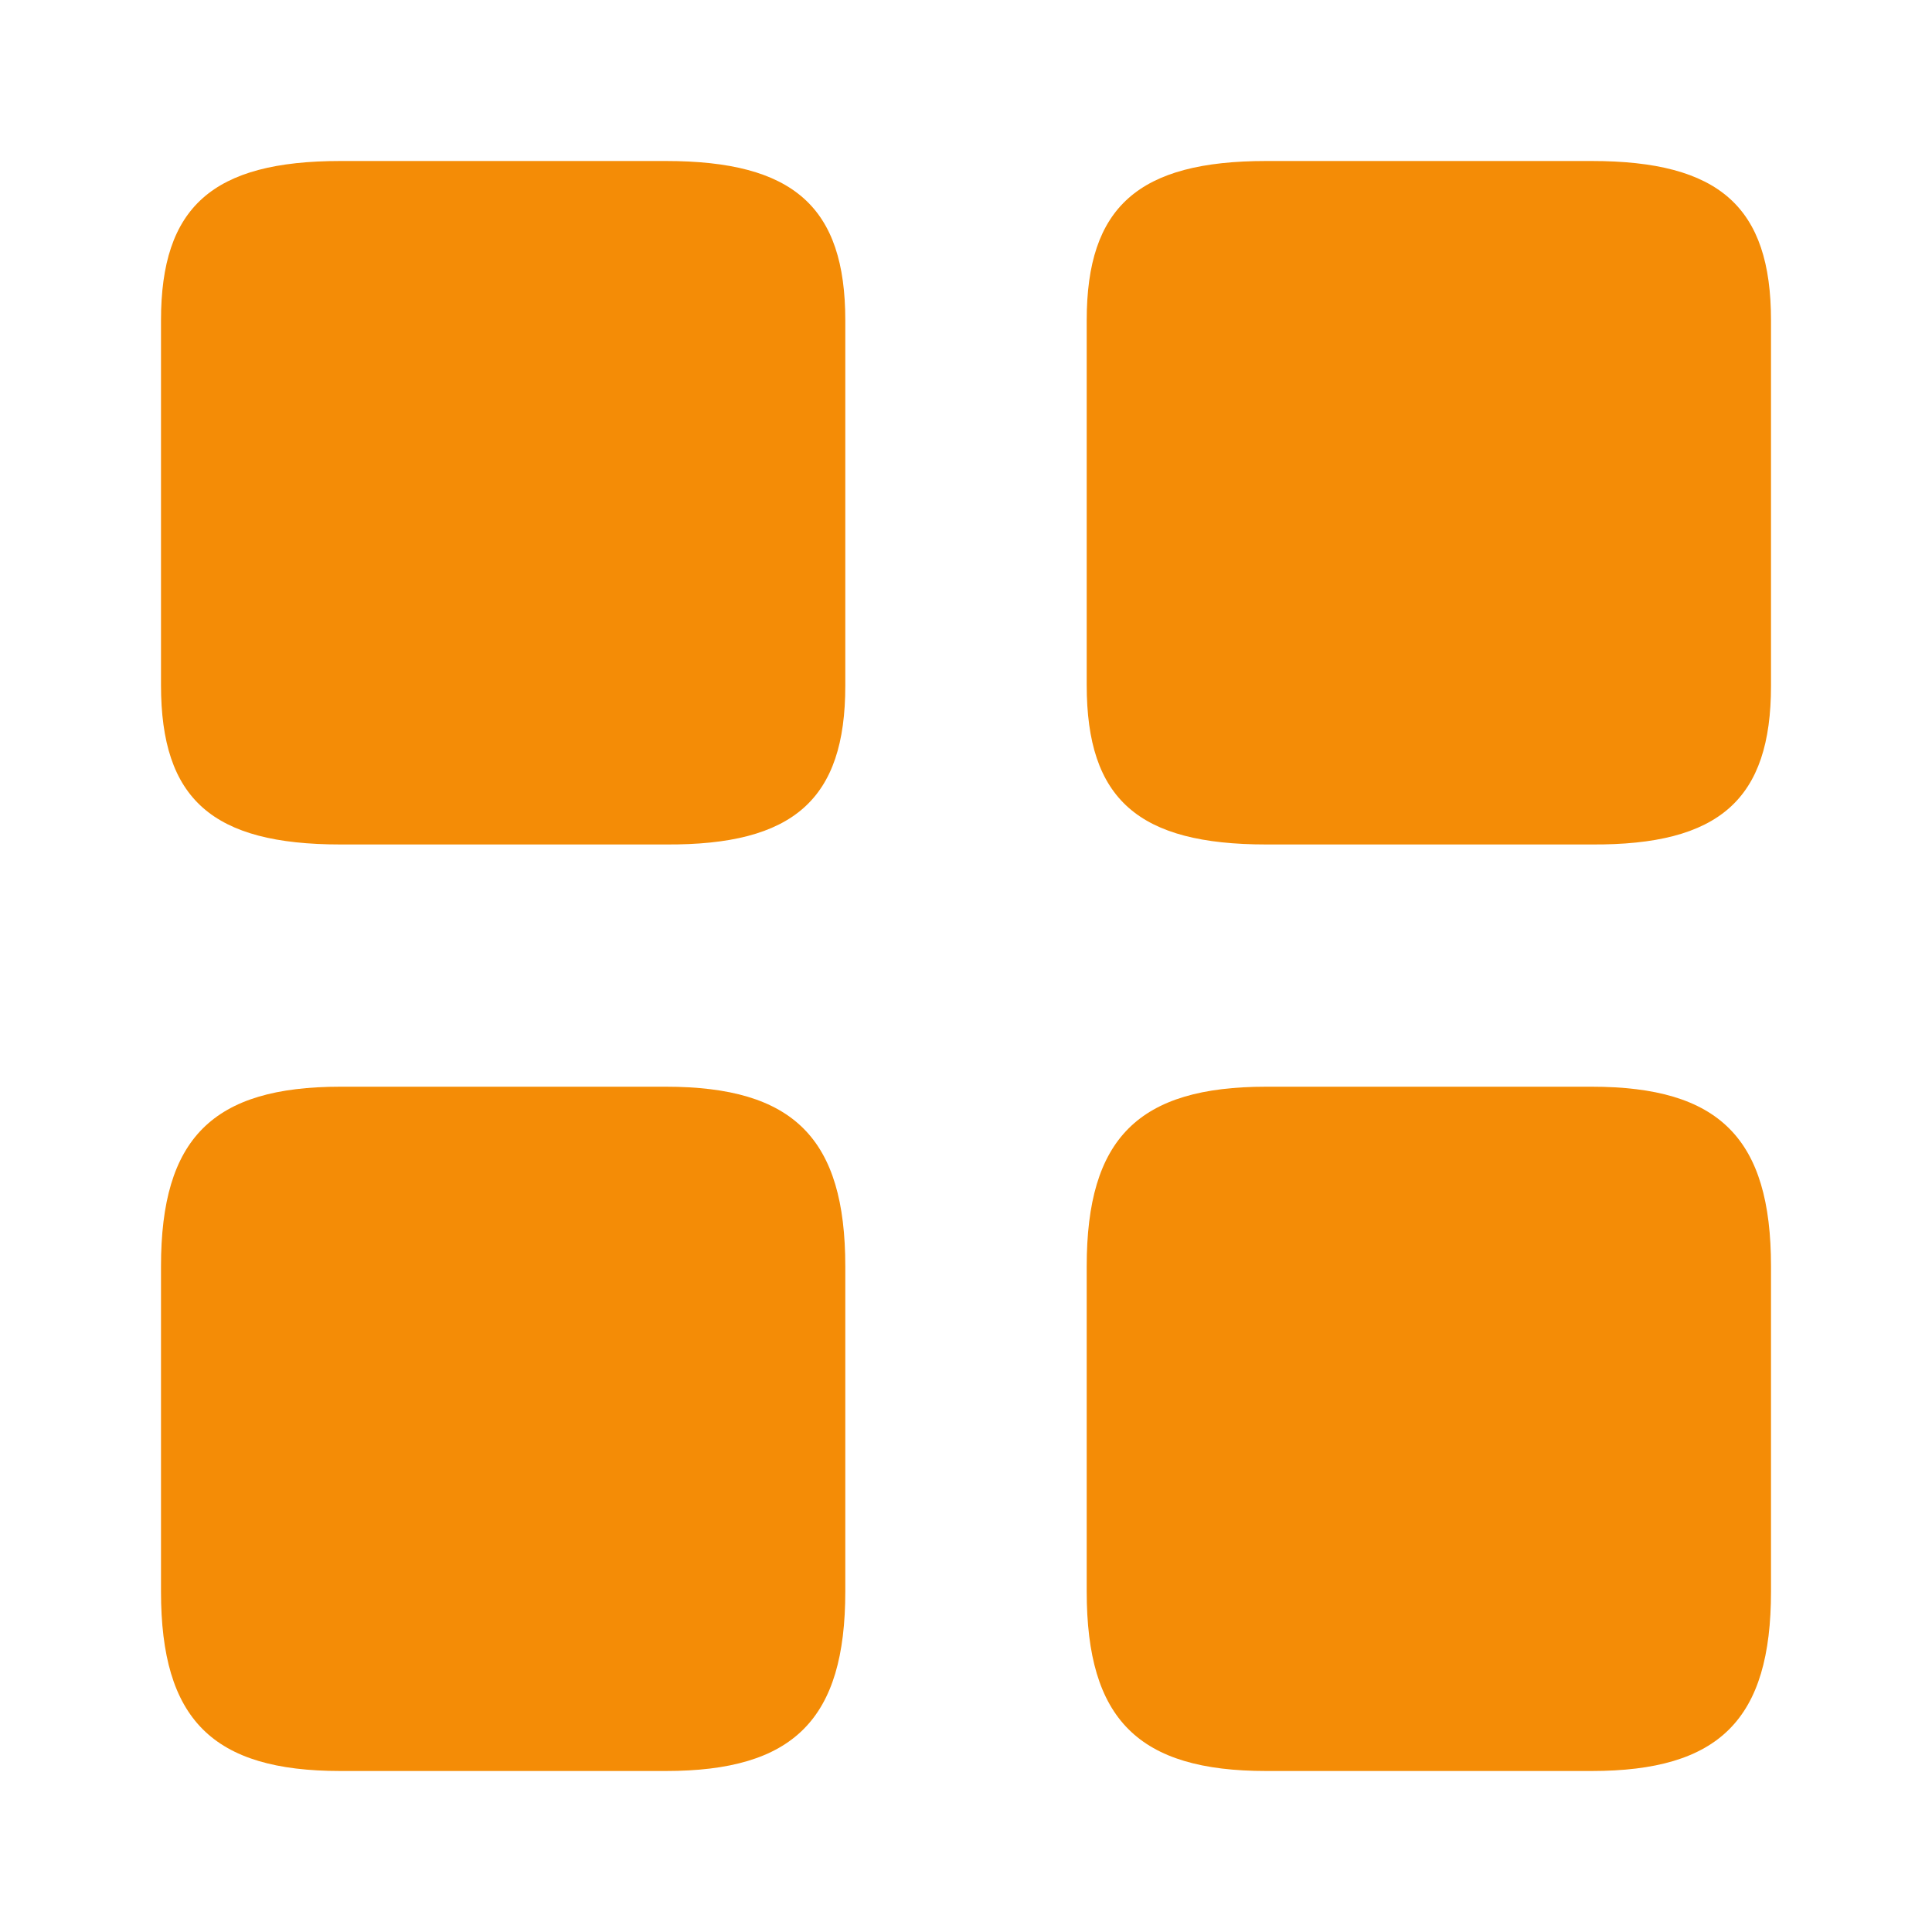
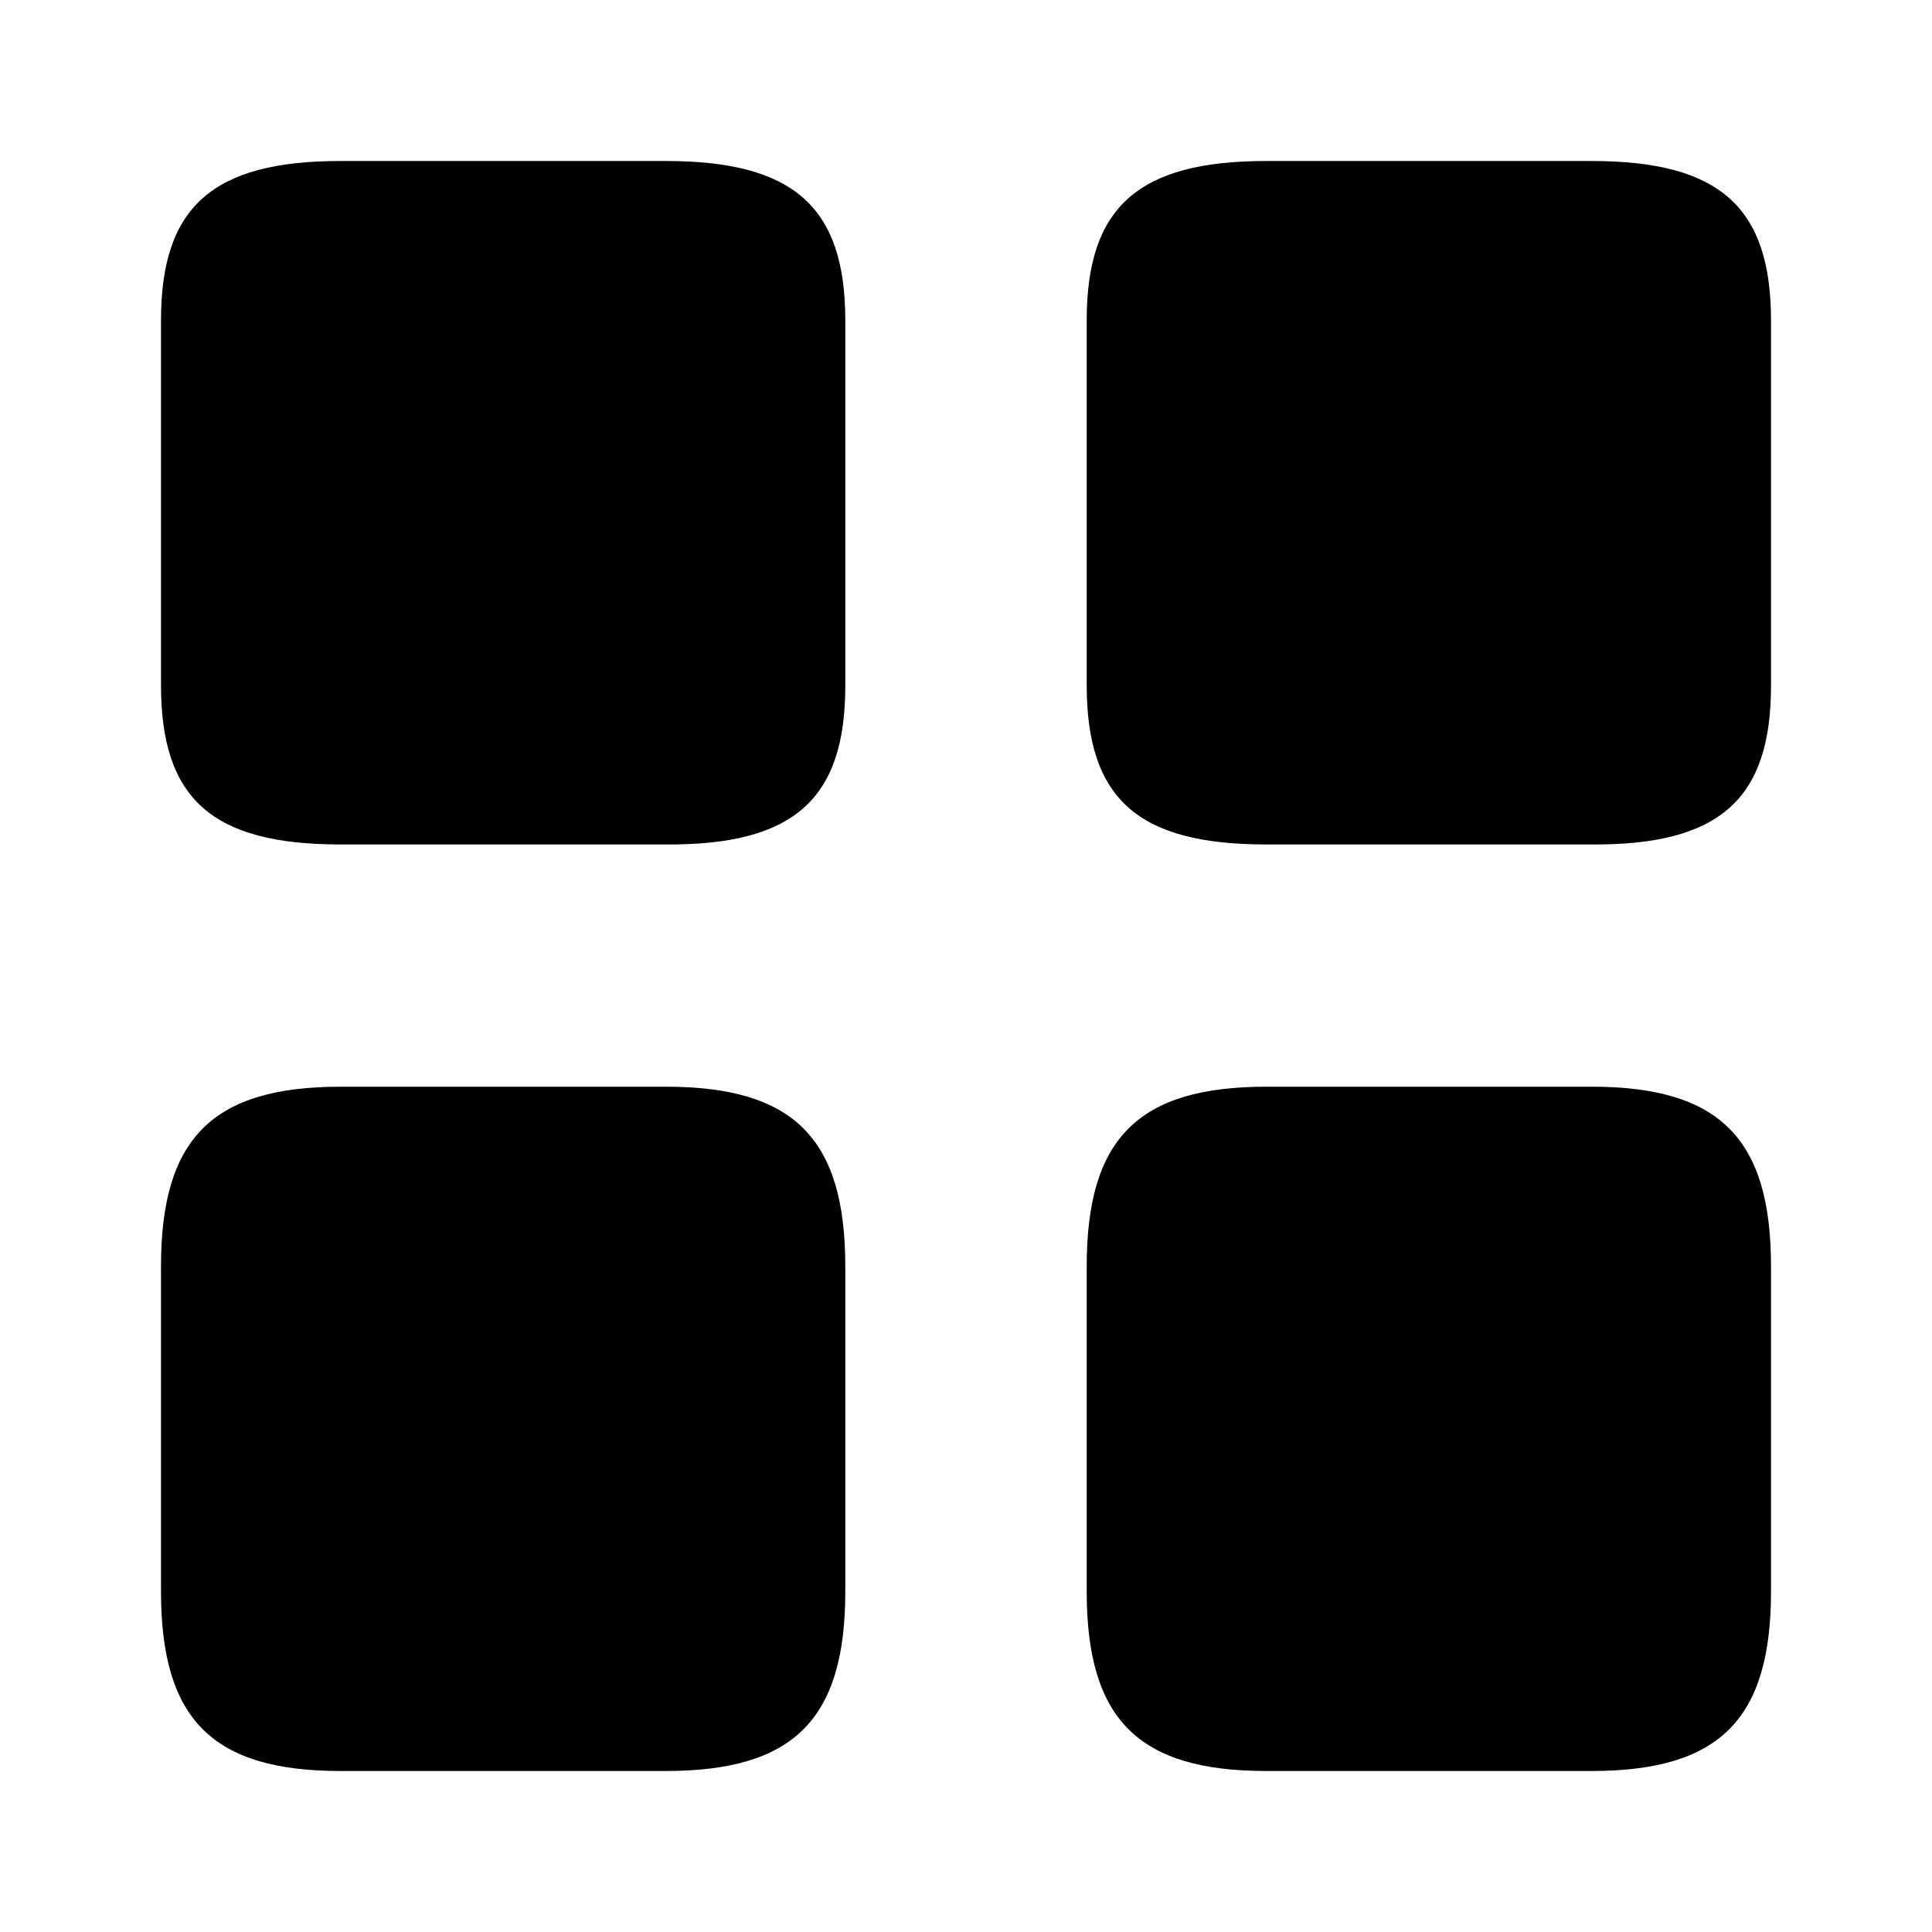
<svg xmlns="http://www.w3.org/2000/svg" width="21" height="21" viewBox="0 0 21 21" fill="none">
-   <path d="M19.25 7.455V3.482C19.25 2.249 18.69 1.75 17.299 1.75H13.764C12.373 1.75 11.812 2.249 11.812 3.482V7.446C11.812 8.689 12.373 9.179 13.764 9.179H17.299C18.69 9.188 19.25 8.689 19.25 7.455Z" fill="#F48C06" />
-   <path d="M19.25 17.299V13.764C19.25 12.373 18.69 11.812 17.299 11.812H13.764C12.373 11.812 11.812 12.373 11.812 13.764V17.299C11.812 18.69 12.373 19.25 13.764 19.25H17.299C18.69 19.25 19.25 18.69 19.25 17.299Z" fill="#F48C06" />
-   <path d="M9.188 7.455V3.482C9.188 2.249 8.627 1.75 7.236 1.75H3.701C2.31 1.75 1.75 2.249 1.75 3.482V7.446C1.75 8.689 2.31 9.179 3.701 9.179H7.236C8.627 9.188 9.188 8.689 9.188 7.455Z" fill="#F48C06" />
-   <path d="M9.188 17.299V13.764C9.188 12.373 8.627 11.812 7.236 11.812H3.701C2.31 11.812 1.75 12.373 1.75 13.764V17.299C1.75 18.69 2.31 19.25 3.701 19.25H7.236C8.627 19.25 9.188 18.69 9.188 17.299Z" fill="#F48C06" />
+   <path d="M19.25 7.455V3.482C19.25 2.249 18.69 1.75 17.299 1.75H13.764C12.373 1.75 11.812 2.249 11.812 3.482V7.446C11.812 8.689 12.373 9.179 13.764 9.179H17.299C18.69 9.188 19.25 8.689 19.25 7.455Z" fill="black" />
+   <path d="M19.25 17.299V13.764C19.25 12.373 18.69 11.812 17.299 11.812H13.764C12.373 11.812 11.812 12.373 11.812 13.764V17.299C11.812 18.69 12.373 19.25 13.764 19.25H17.299C18.69 19.25 19.25 18.69 19.25 17.299Z" fill="black" />
+   <path d="M9.188 7.455V3.482C9.188 2.249 8.627 1.75 7.236 1.75H3.701C2.31 1.75 1.75 2.249 1.75 3.482V7.446C1.75 8.689 2.31 9.179 3.701 9.179H7.236C8.627 9.188 9.188 8.689 9.188 7.455Z" fill="black" />
+   <path d="M9.188 17.299V13.764C9.188 12.373 8.627 11.812 7.236 11.812H3.701C2.31 11.812 1.75 12.373 1.75 13.764V17.299C1.75 18.69 2.31 19.25 3.701 19.25H7.236C8.627 19.25 9.188 18.69 9.188 17.299Z" fill="black" />
</svg>
